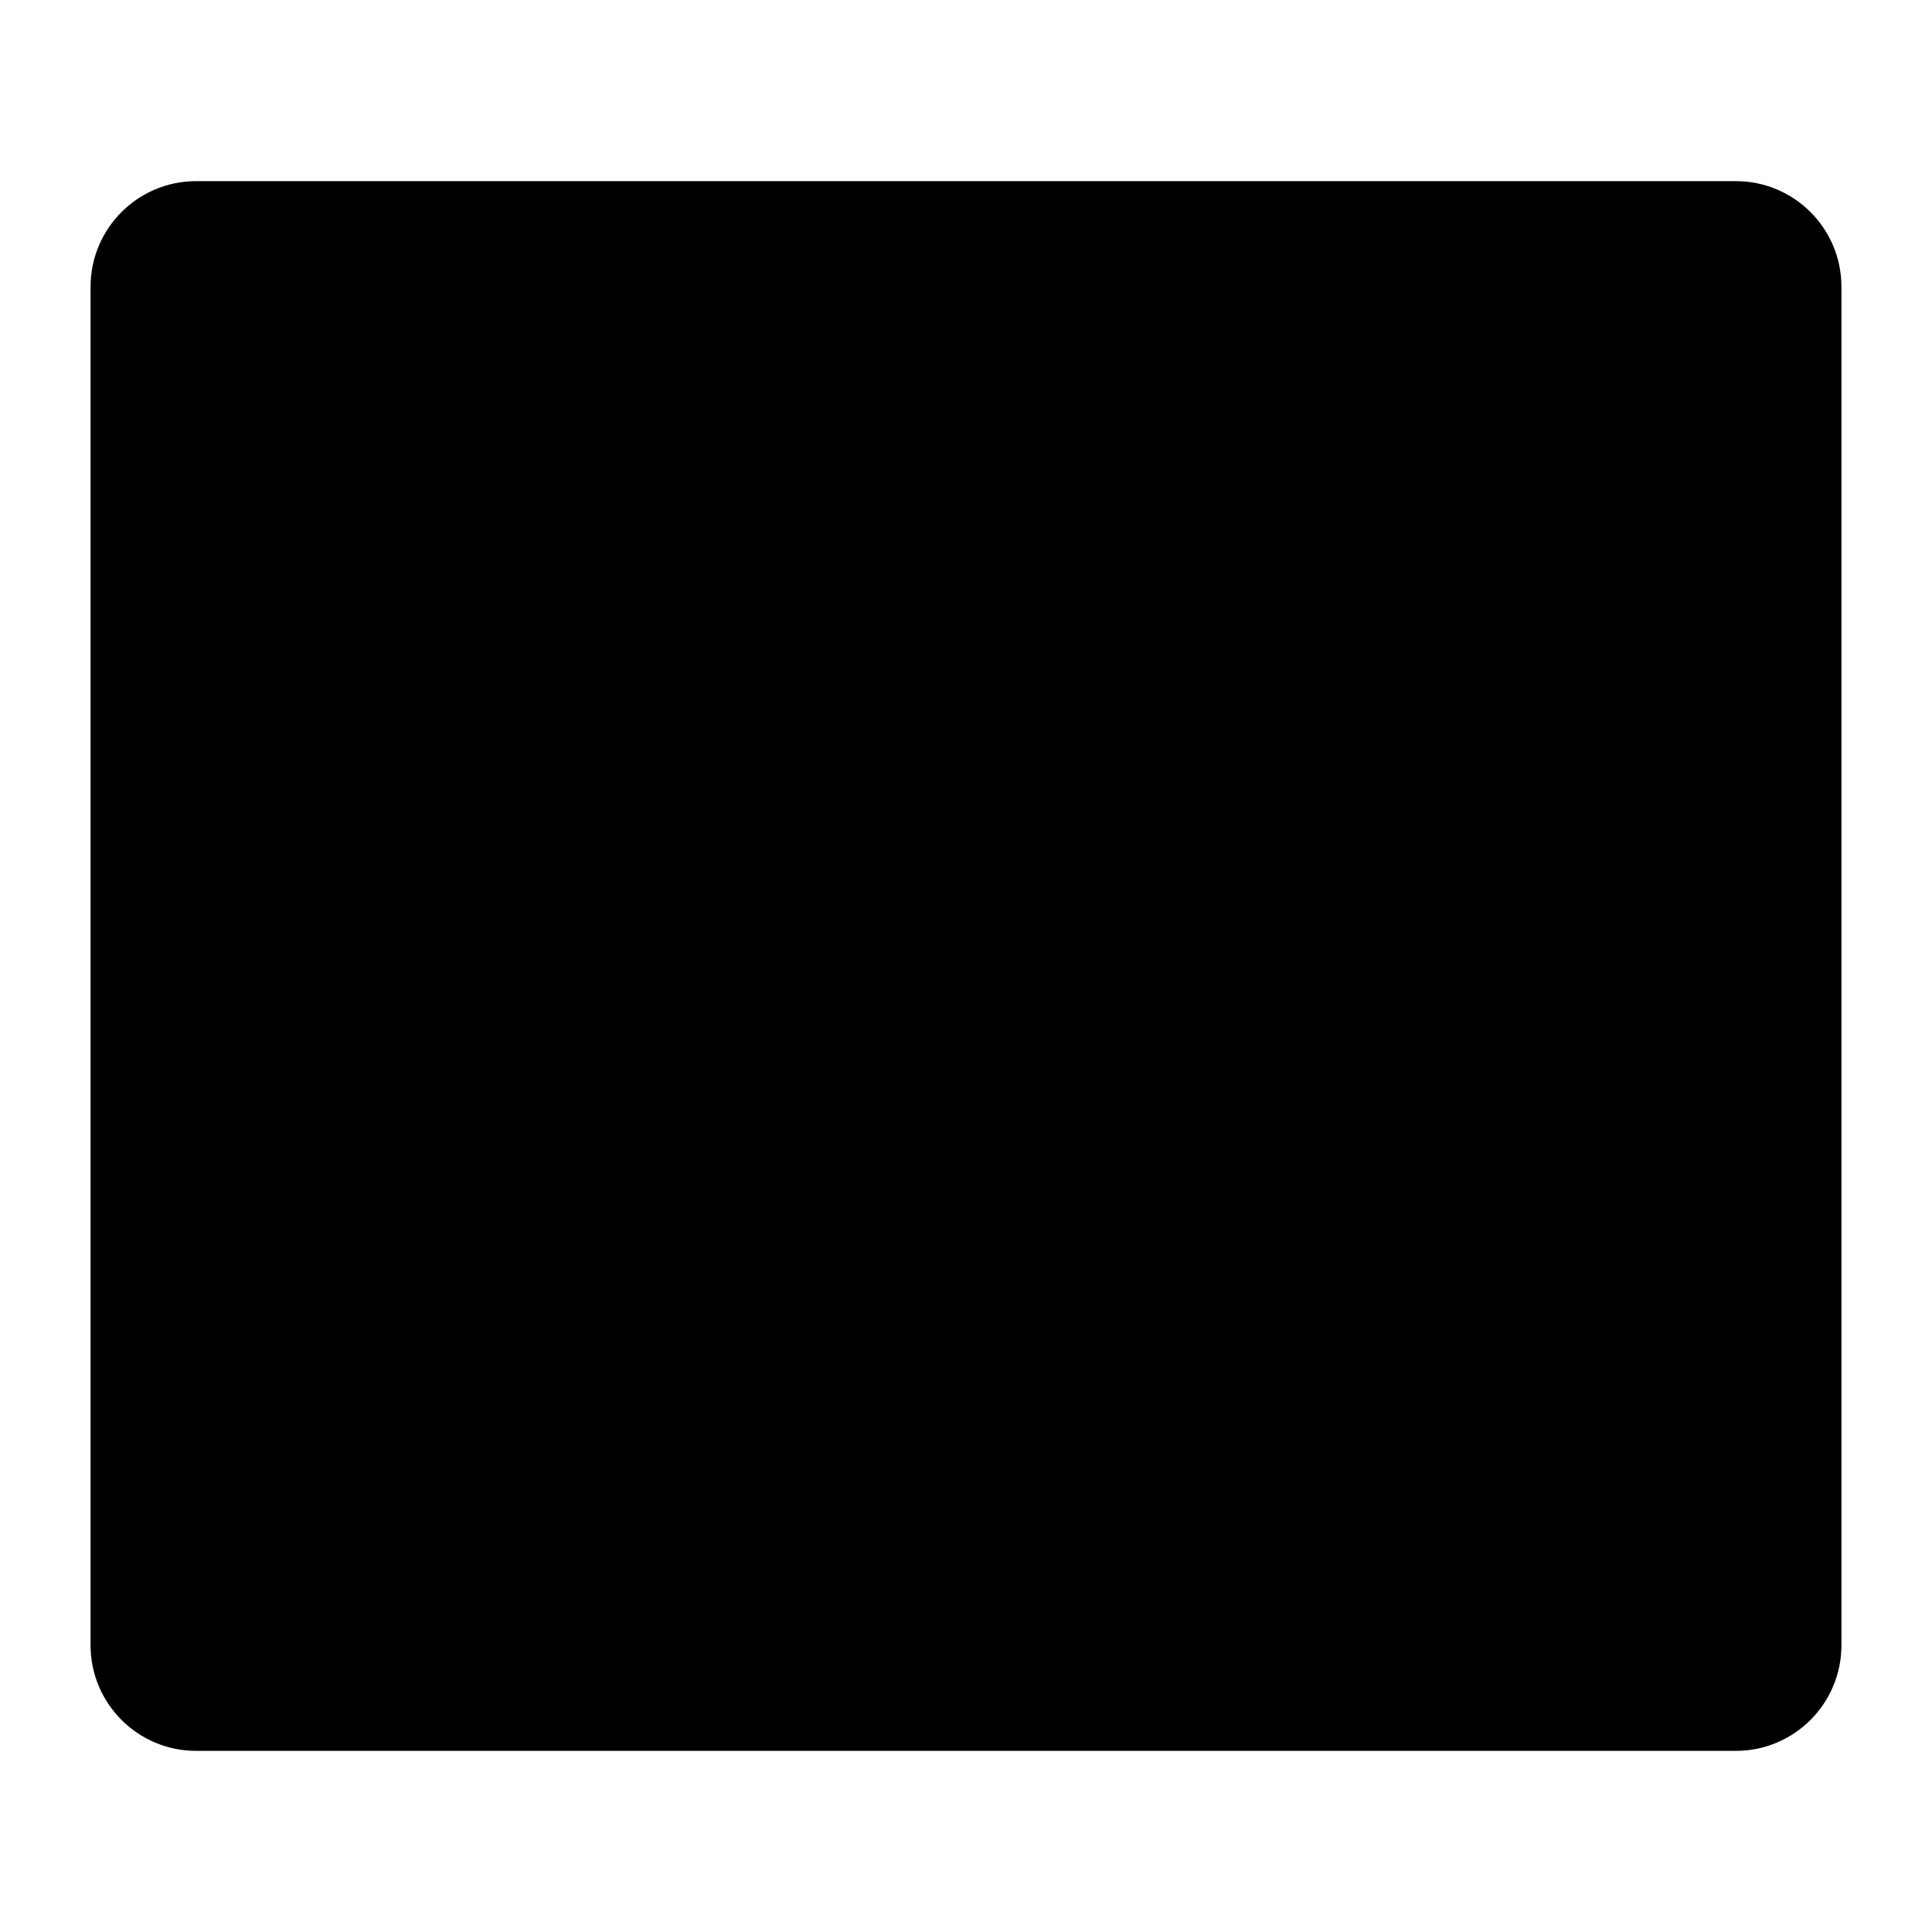
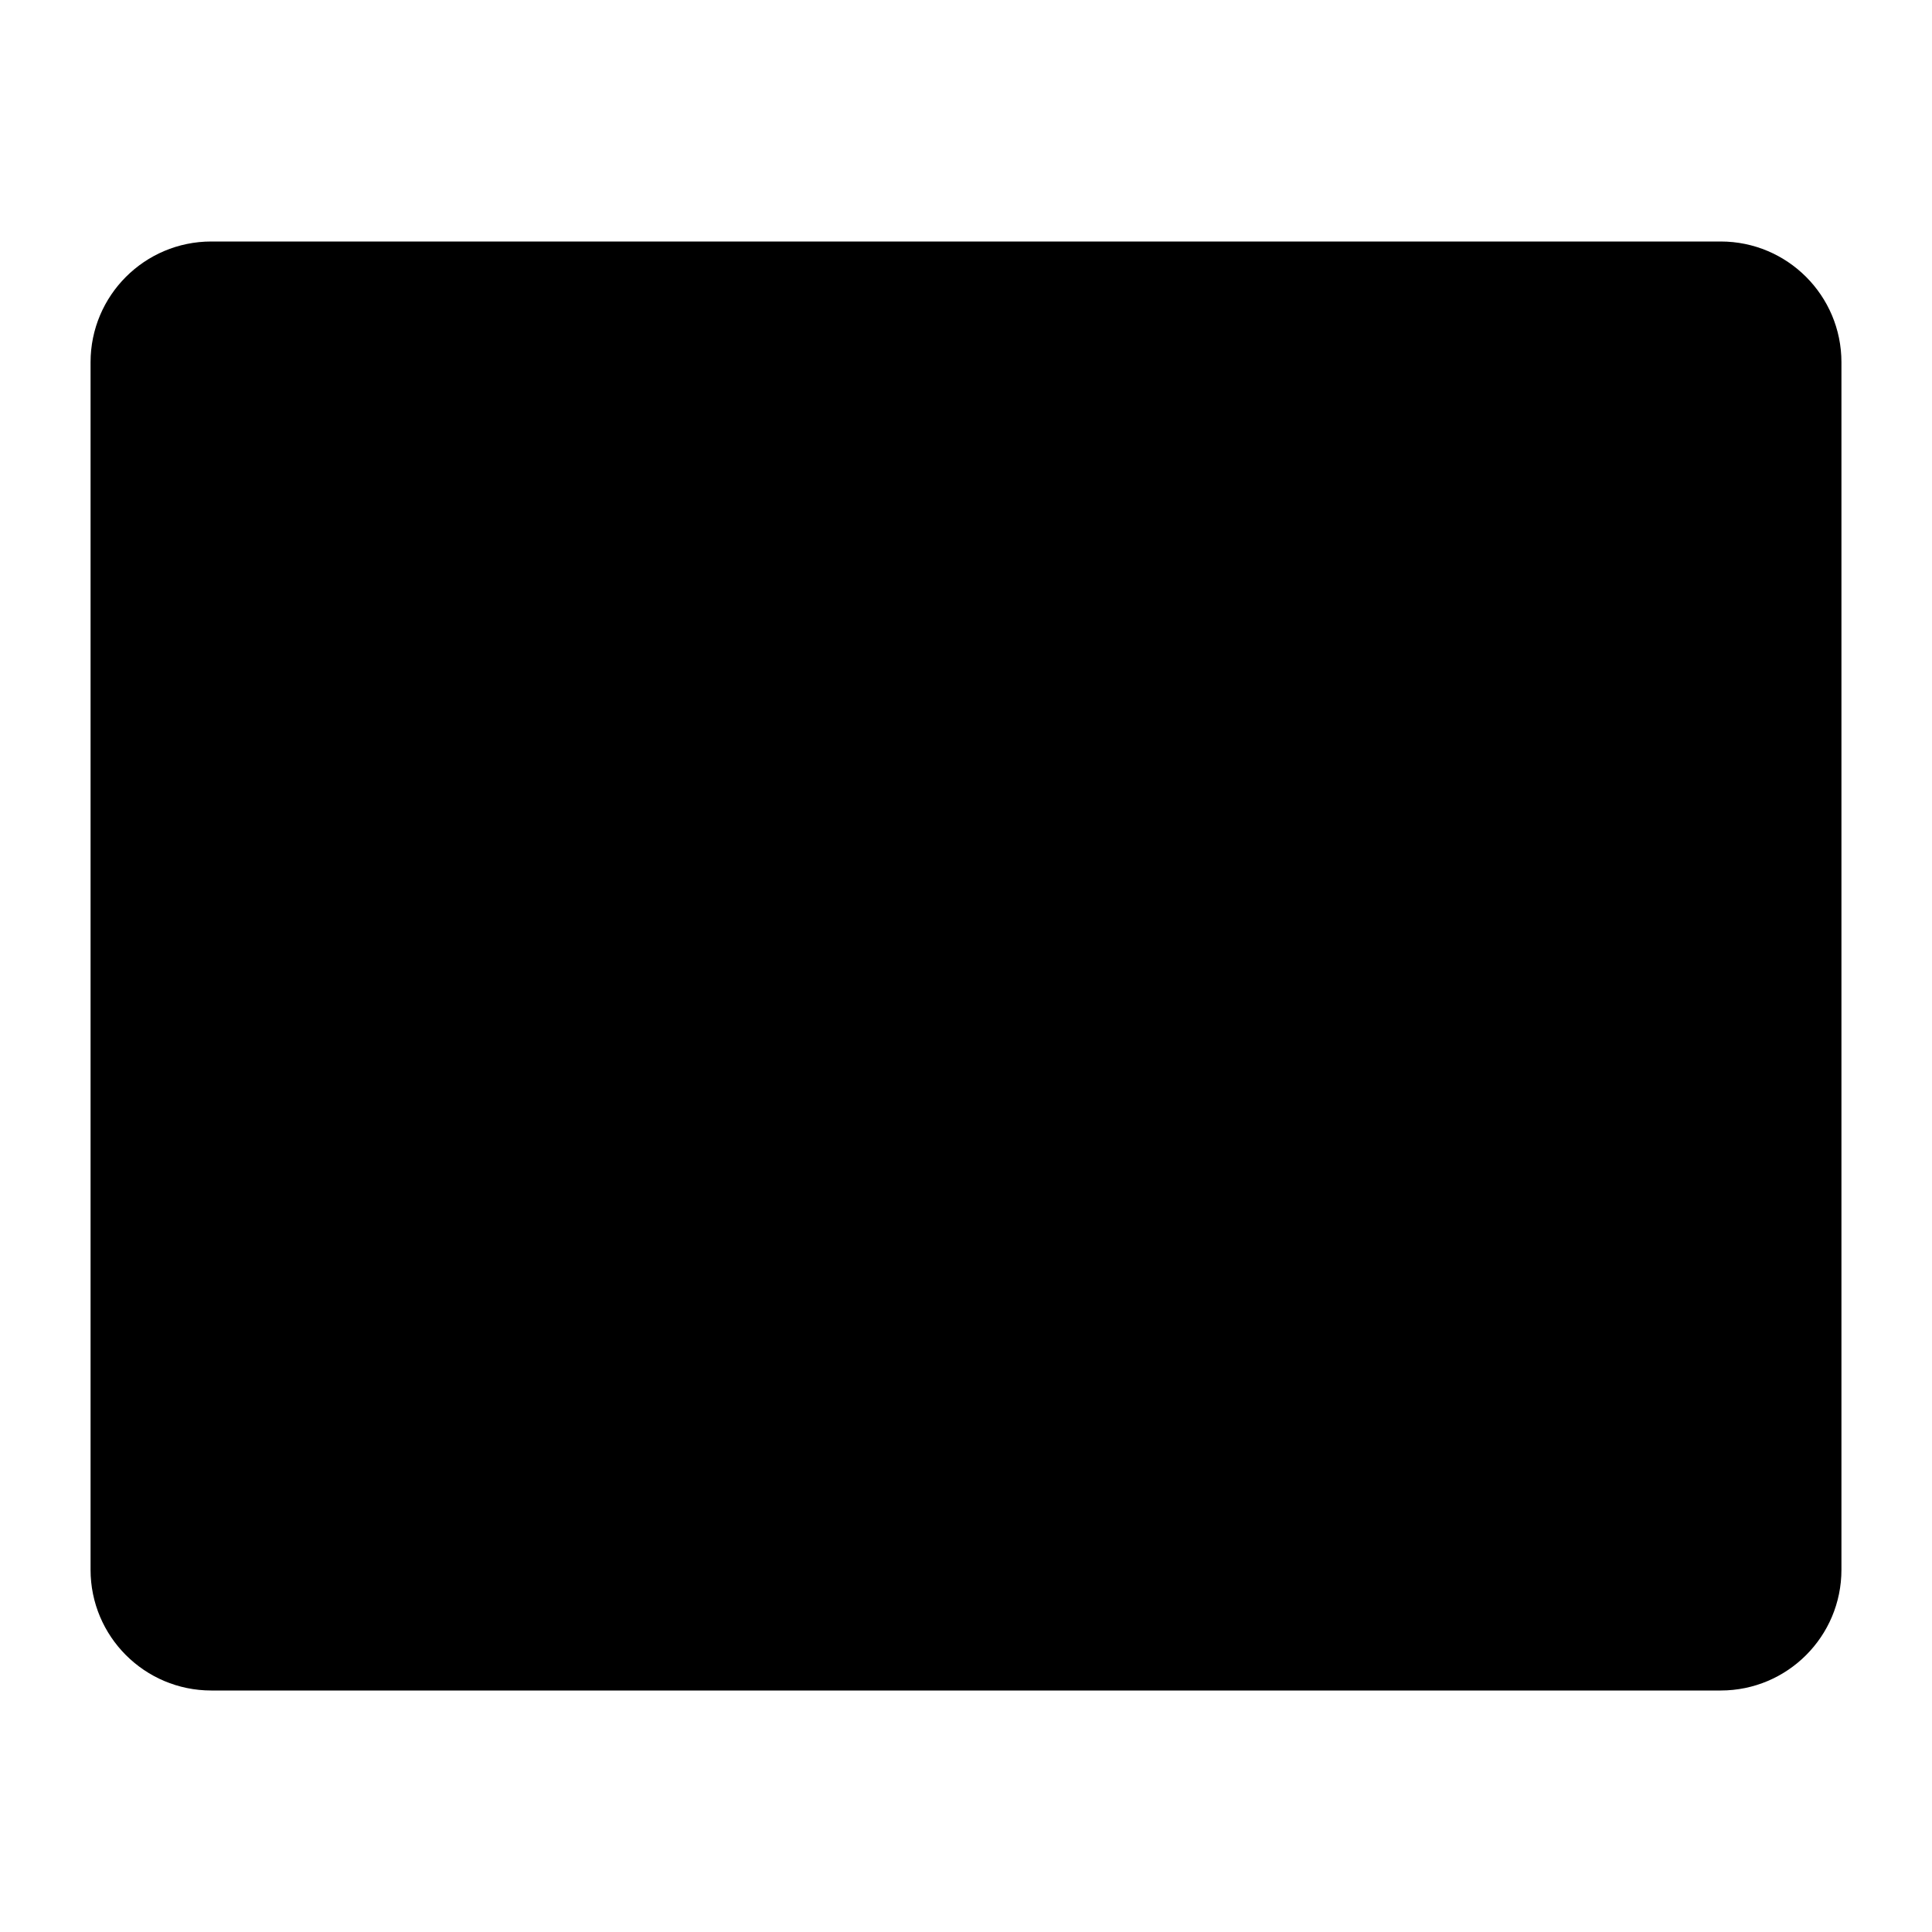
- <svg xmlns="http://www.w3.org/2000/svg" width="512" height="512" viewBox="0 0 512 512" class="lineIcon">
-   <rect x="24" y="48" width="464" height="416" rx="28" />
-   <path d="M24 120H488M152 120V464M152 408H488" />
-   <path d="M216 84H332" />
-   <path d="M64 176H112M80 224H120M80 272H120M64 320H112M80 368H120" />
-   <path d="M250 208L202 256L250 304M390 208L438 256L390 304M344 192L296 320M208 360H344M192 436H264" />
+ <svg xmlns="http://www.w3.org/2000/svg" width="512" height="512" viewBox="0 0 512 512" class="line-icon">
+   <rect x="24" y="64" width="464" height="384" rx="32" />
+   <path d="M40 144H472M184 164V428M204 336H468" />
+   <path d="M64 208H144M80 256H144M80 304H128" />
+   <path d="M256 208L224 240L256 272M384 208L416 240L384 272M336 204L304 276" />
+   <path d="M224 372H416M224 404H336" />
</svg>
